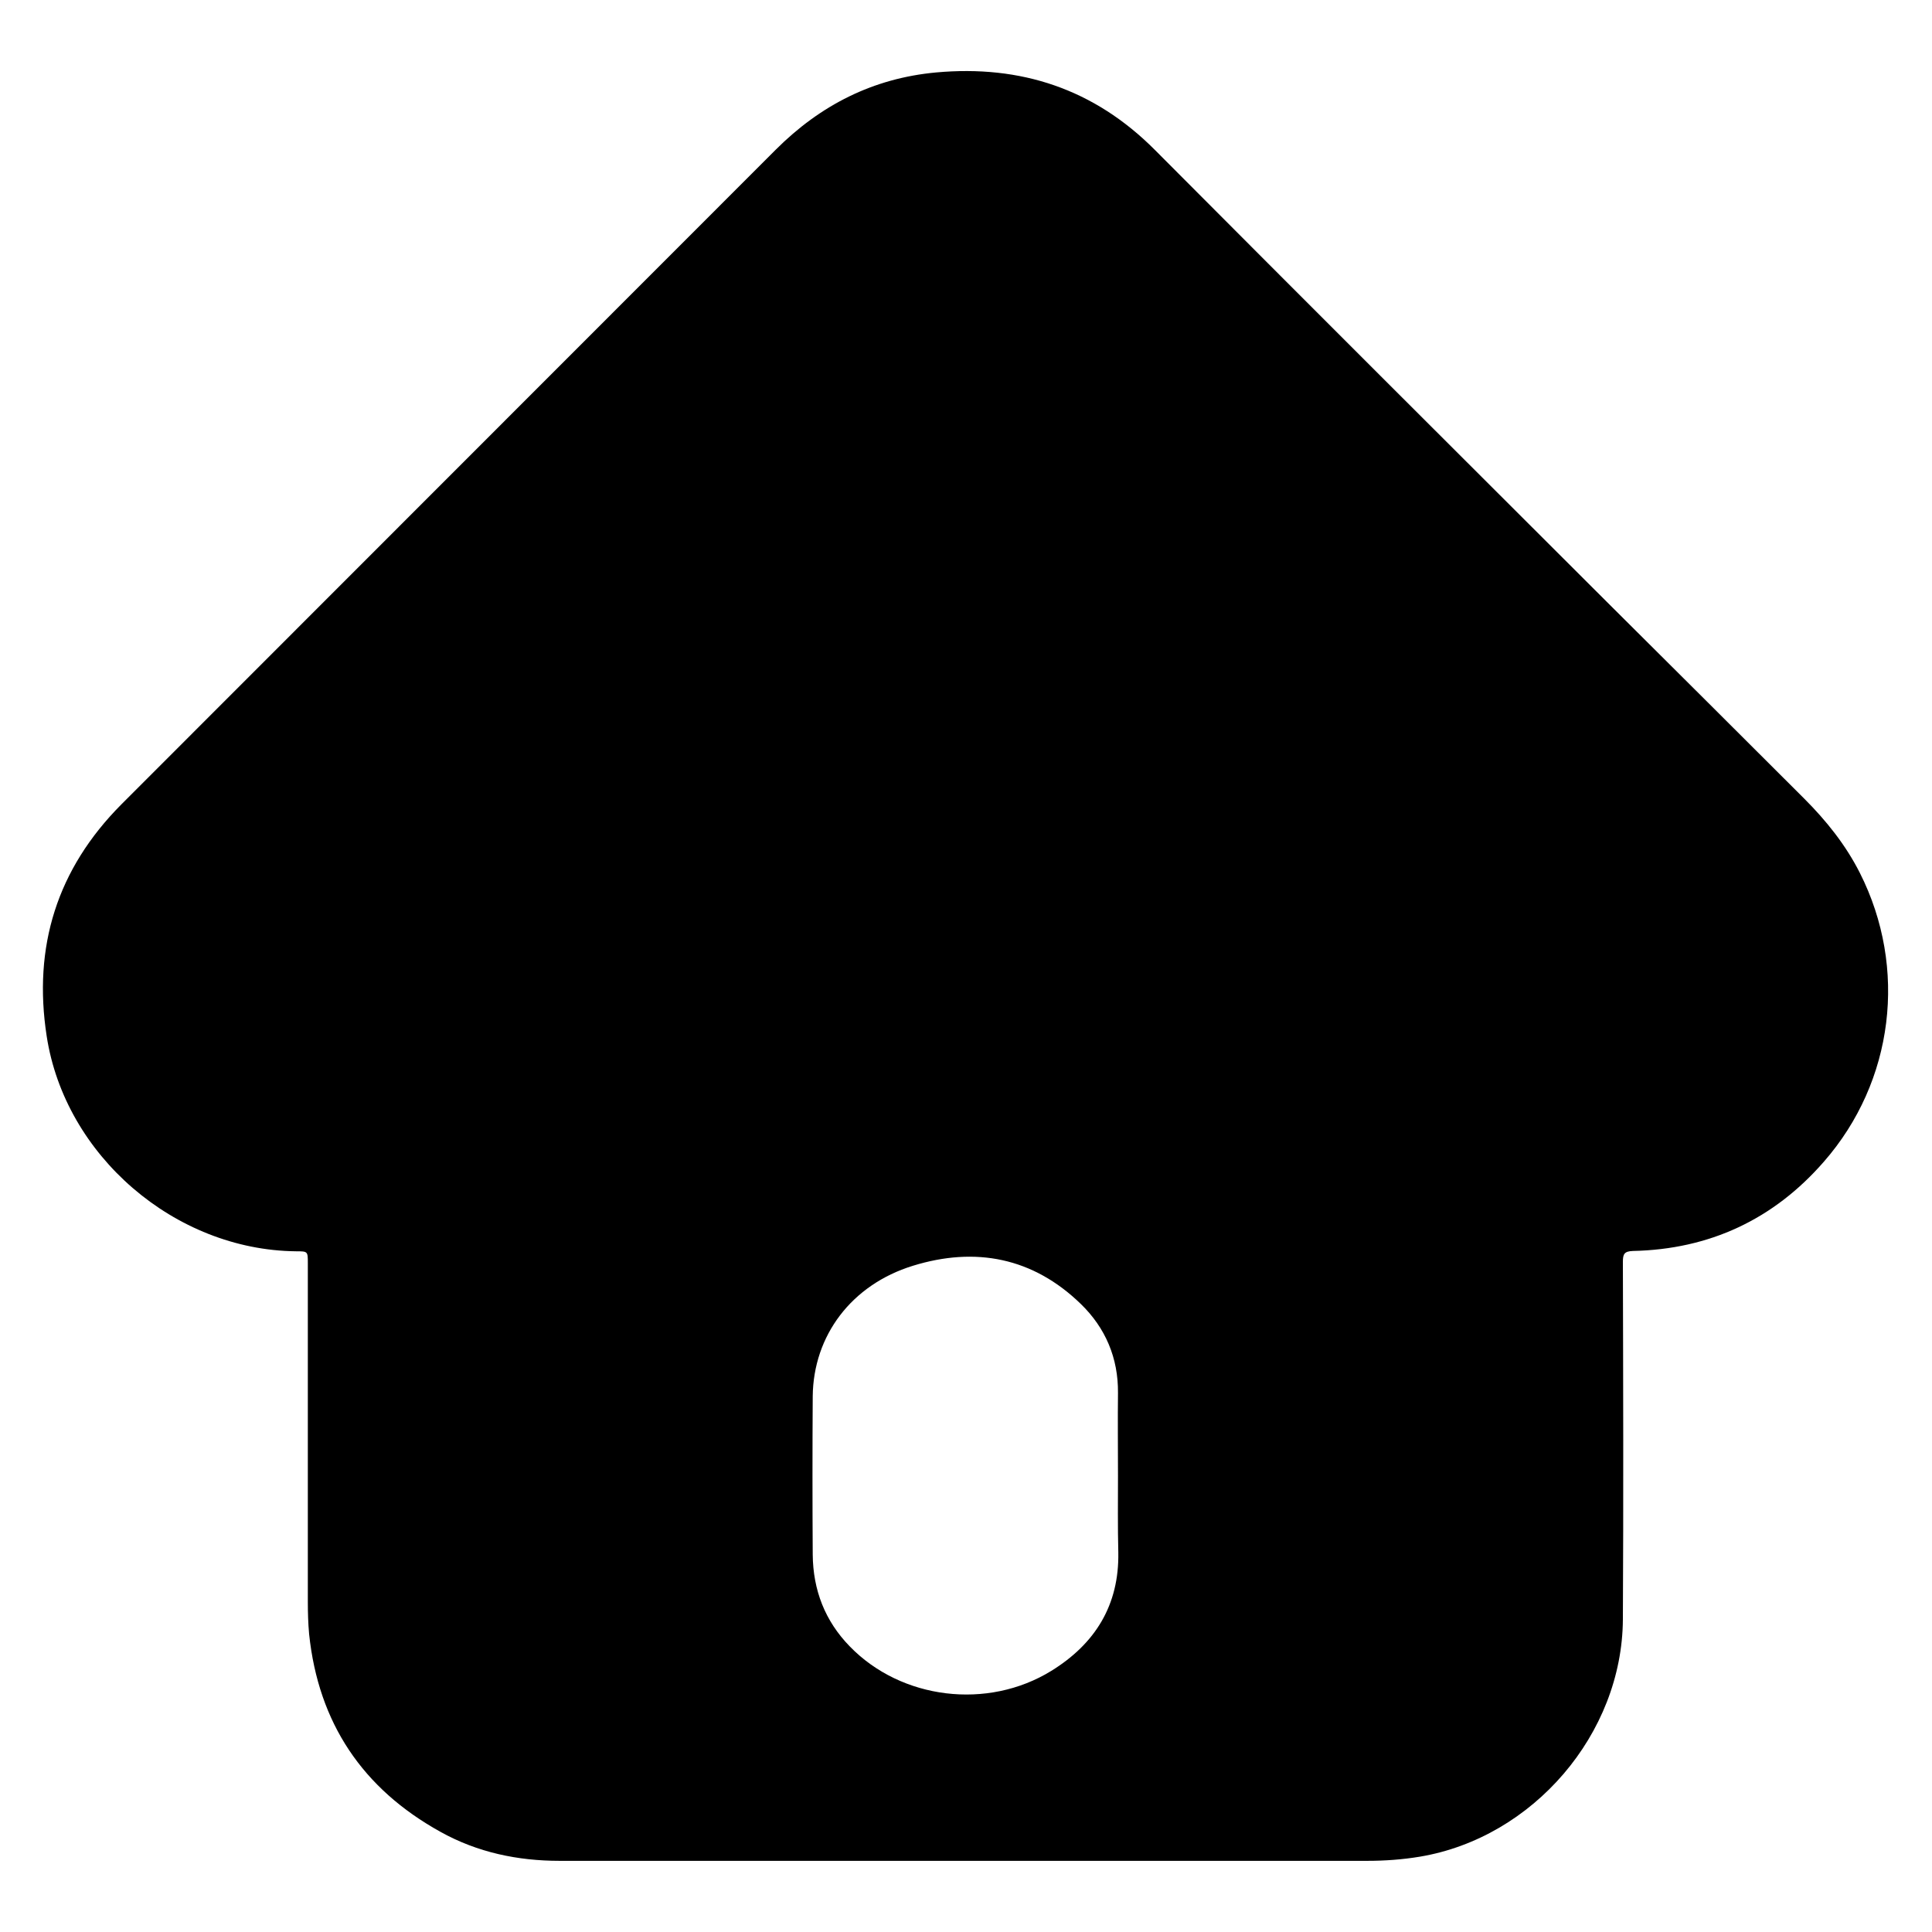
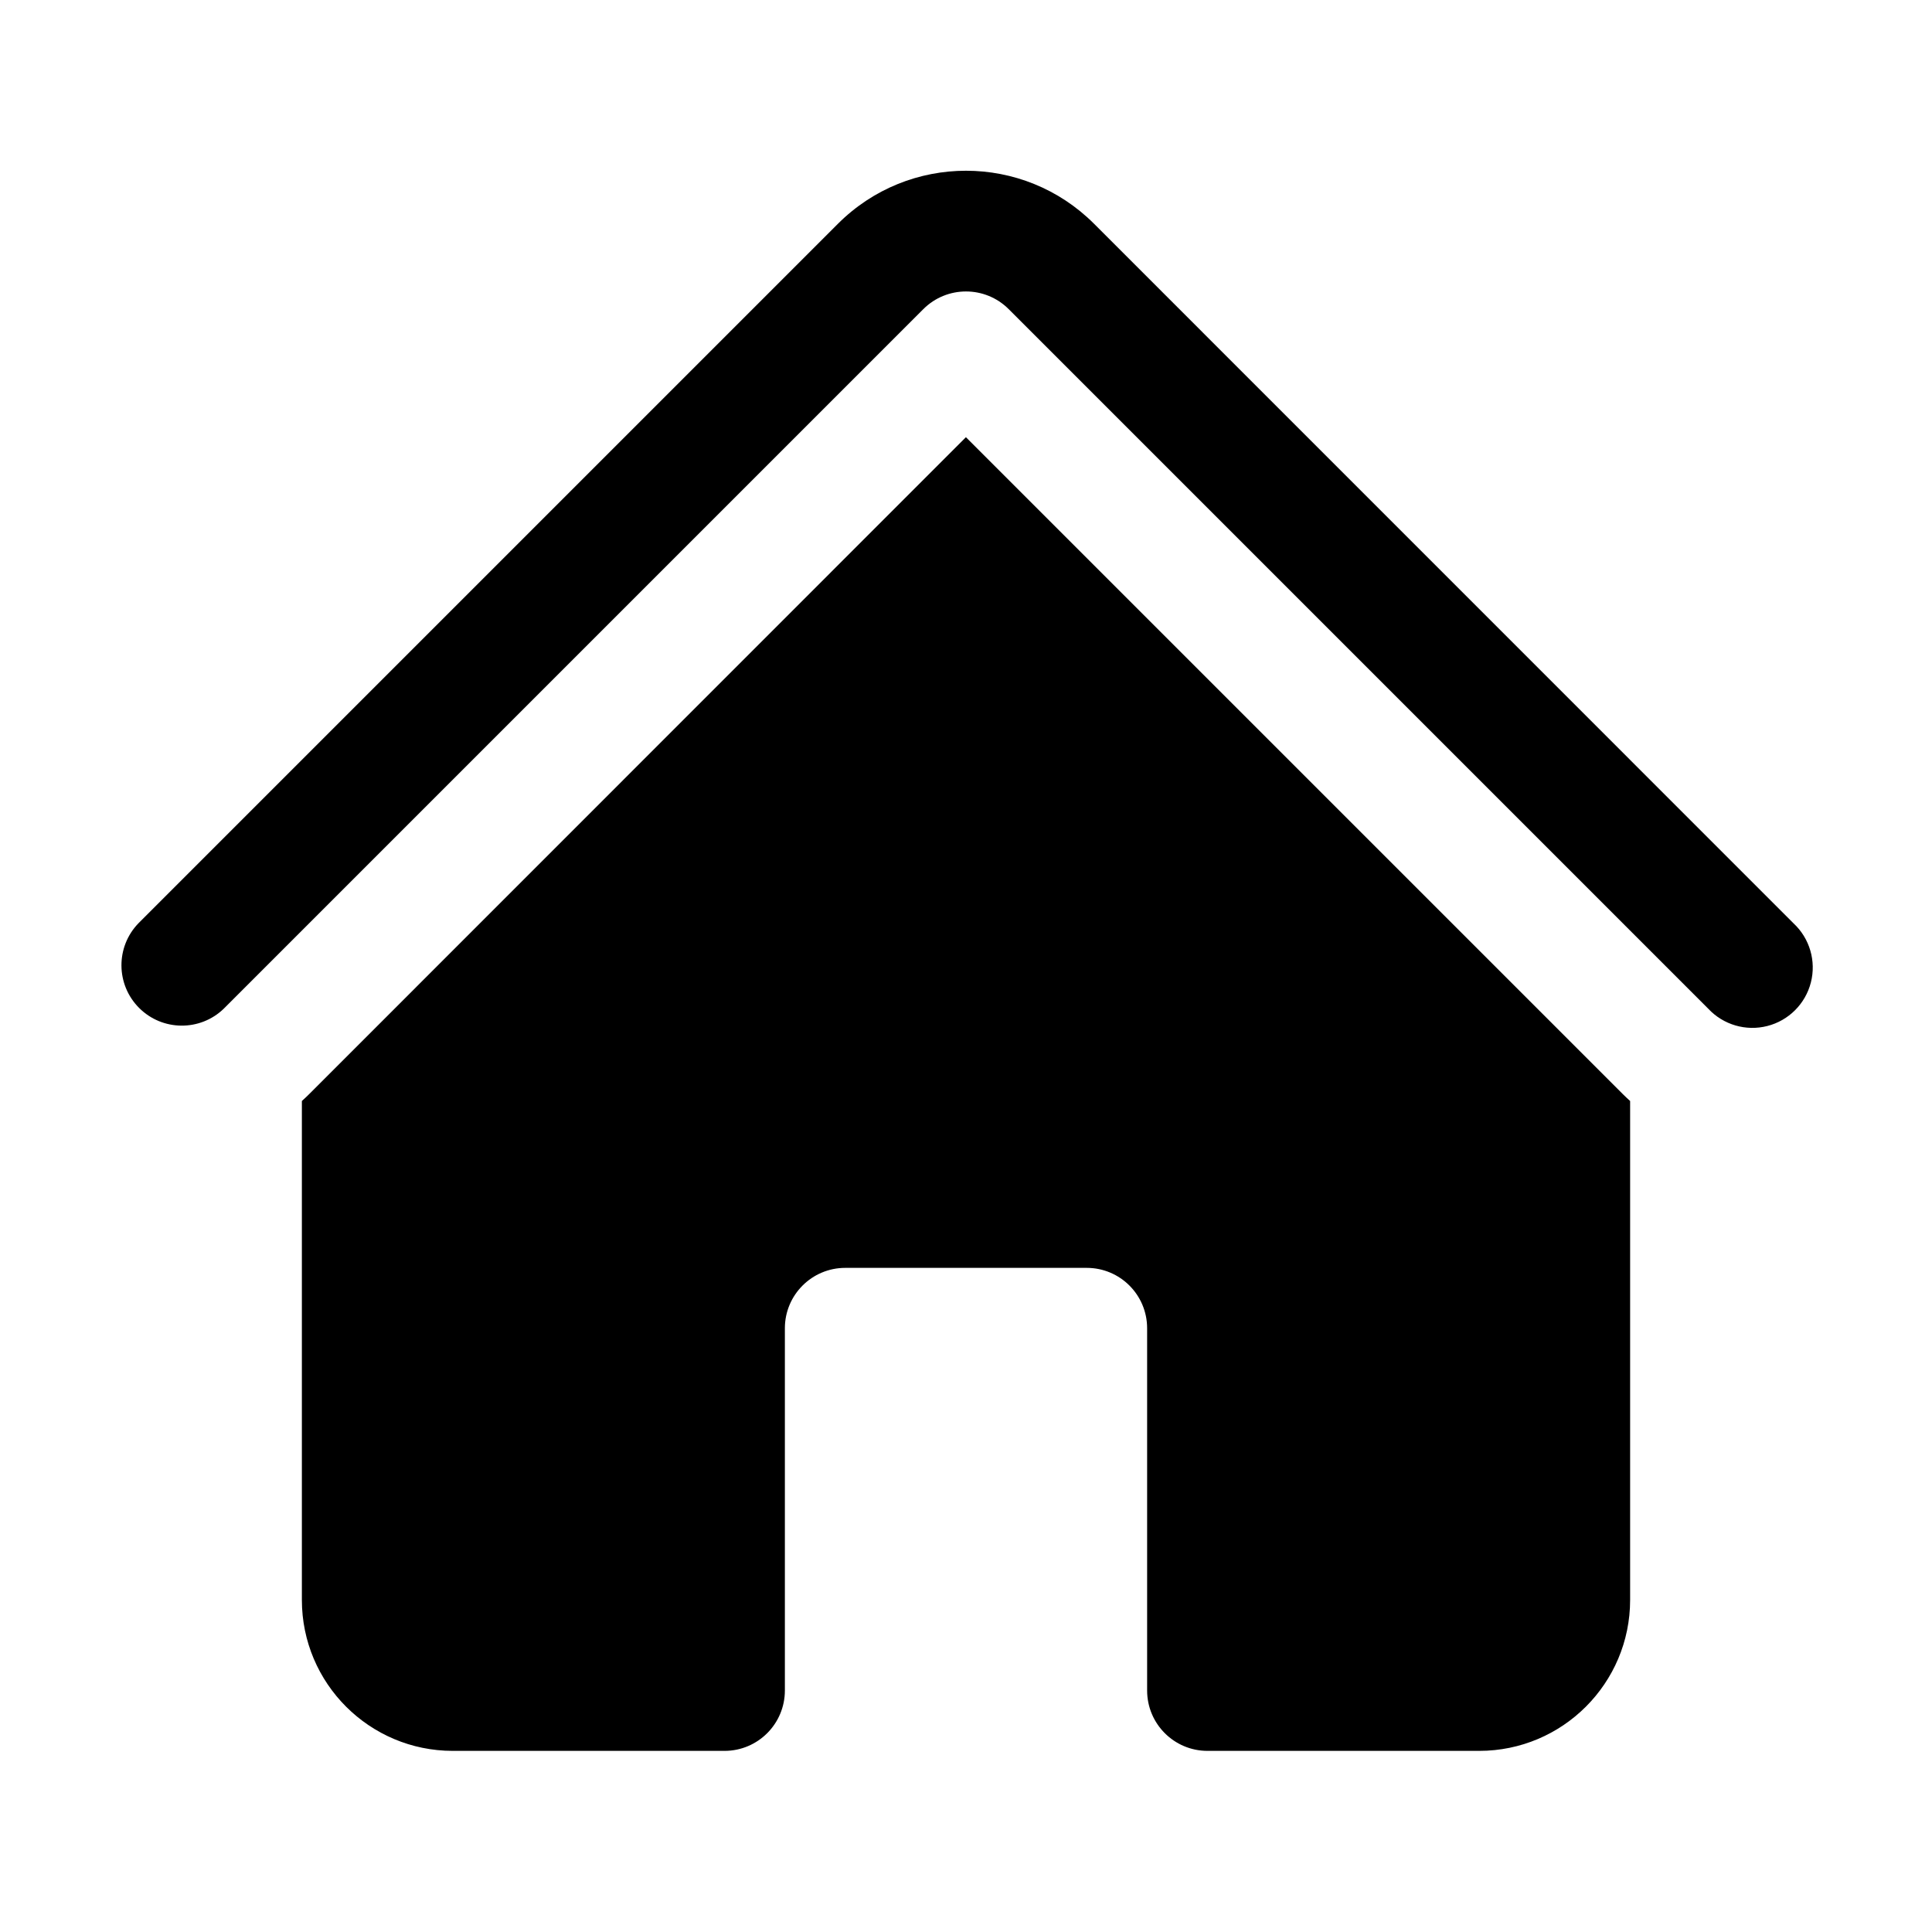
- <svg xmlns="http://www.w3.org/2000/svg" viewBox="0 0 600 600">
-   <path d="M299.8 577.9h-126c-13 0-25.5-2.6-37-9-24.2-13.4-37.9-33.8-40.8-61.4-.3-3.3-.4-6.7-.4-10V392.3c0-3.7 0-3.7-3.7-3.7-37.6-.4-71.7-29.7-77.4-66.8-4.3-27.8 3.2-51.9 23.2-72C105.4 182 173.2 114.3 240.9 46.5c13.9-13.9 30.3-22.2 49.8-24 26.3-2.4 49.1 5.1 68 24.1 46.6 46.8 93.4 93.5 140.2 140.2 20.5 20.4 41 40.8 61.4 61.2 6.9 6.9 12.9 14.4 17.3 23.1 14.9 29.5 10.6 64.8-11.2 89.7-15.6 17.9-35.5 27.2-59.3 27.7-2.7.1-3.1 1-3.1 3.4.1 37 .2 74 0 111-.2 35.6-27.9 67.8-63 73.7-5.4.9-10.9 1.3-16.4 1.3H299.8zm47.4-119.6c0-8.6-.1-17.2 0-25.7.1-10.9-3.9-20.2-11.5-27.6-14.9-14.5-32.8-17.9-52.2-11.9-19.1 5.9-30.9 21.7-31.1 40.5-.1 16.4-.1 32.8 0 49.2.1 11 3.8 20.6 11.5 28.5 16 16.5 42.8 19.8 62.6 7.6 13.6-8.4 21.1-20.4 20.8-36.8-.2-8-.1-15.9-.1-23.8z" />
+ <svg xmlns="http://www.w3.org/2000/svg" viewBox="0 0 24 24" fill="currentColor" class="w-6 h-6">
+   <path d="M11.47 3.84a.75.75 0 011.06 0l8.69 8.69a.75.75 0 101.06-1.06l-8.689-8.69a2.25 2.25 0 00-3.182 0l-8.69 8.69a.75.75 0 001.061 1.06l8.69-8.69z" />
+   <path d="M12 5.432l8.159 8.159c.03.03.06.058.091.086v6.198c0 1.035-.84 1.875-1.875 1.875H15a.75.75 0 01-.75-.75v-4.5a.75.75 0 00-.75-.75h-3a.75.75 0 00-.75.75V21a.75.75 0 01-.75.75H5.625a1.875 1.875 0 01-1.875-1.875v-6.198a2.29 2.29 0 00.091-.086L12 5.43z" />
</svg>
